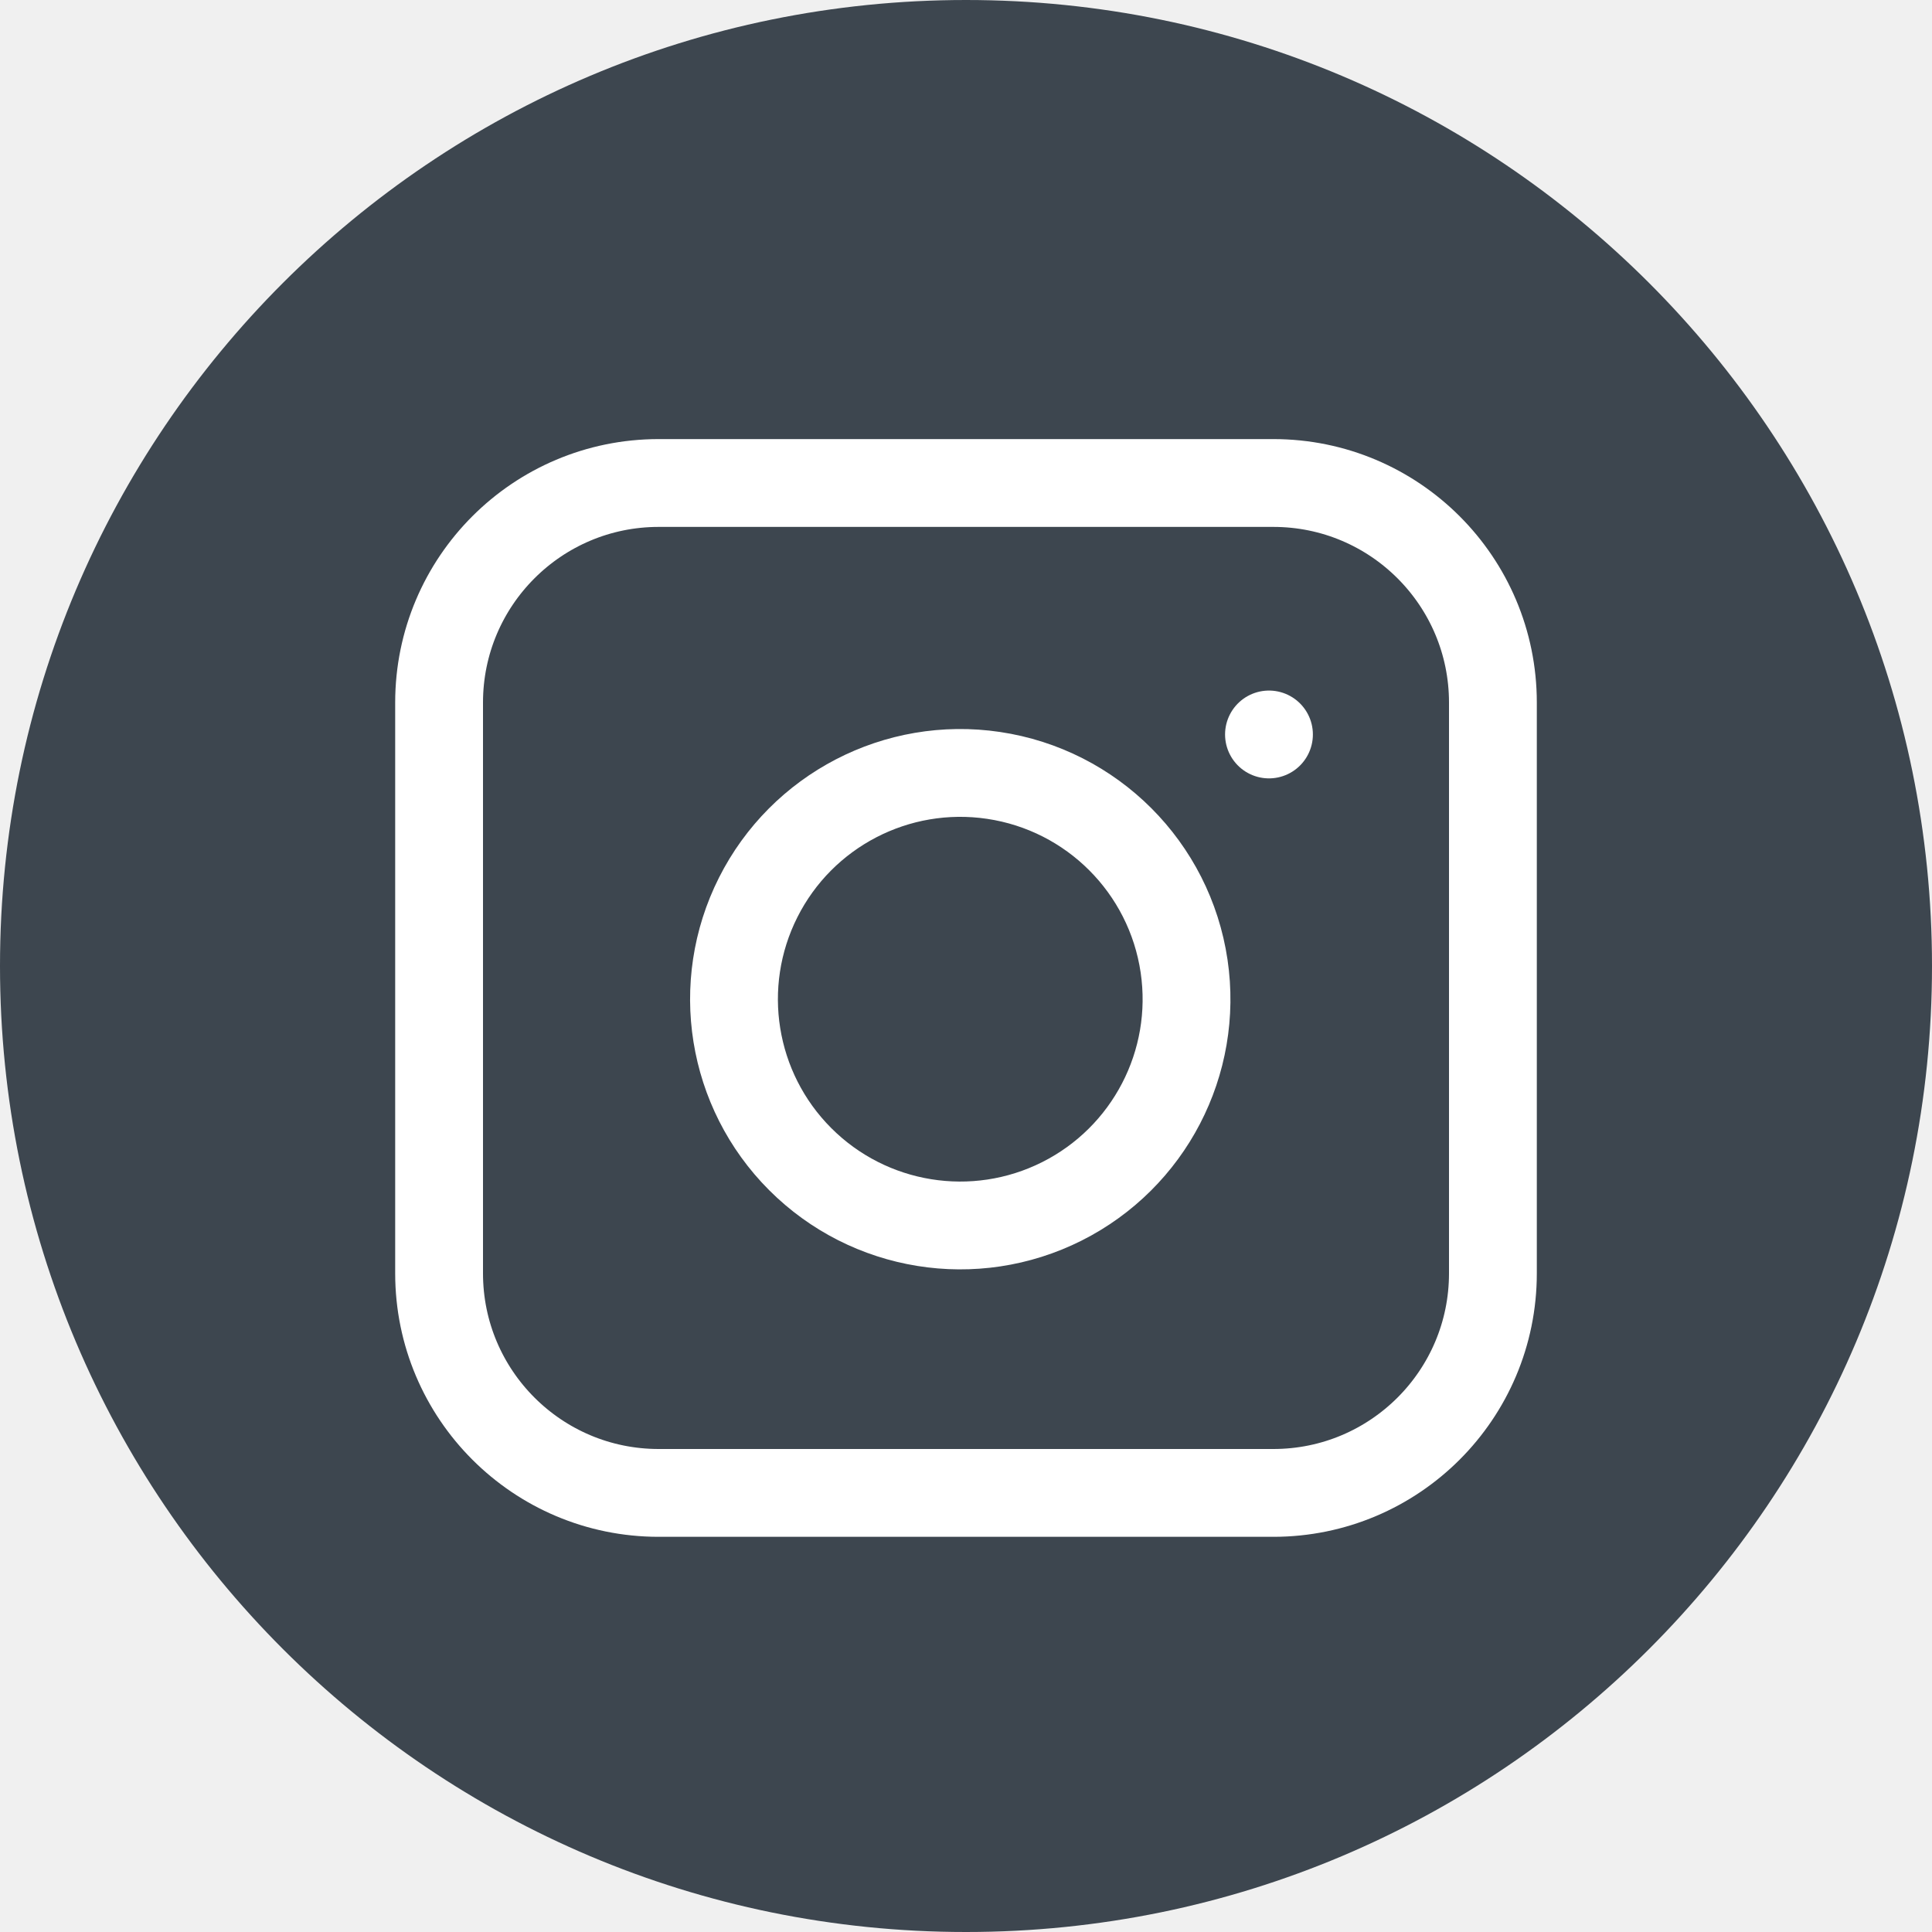
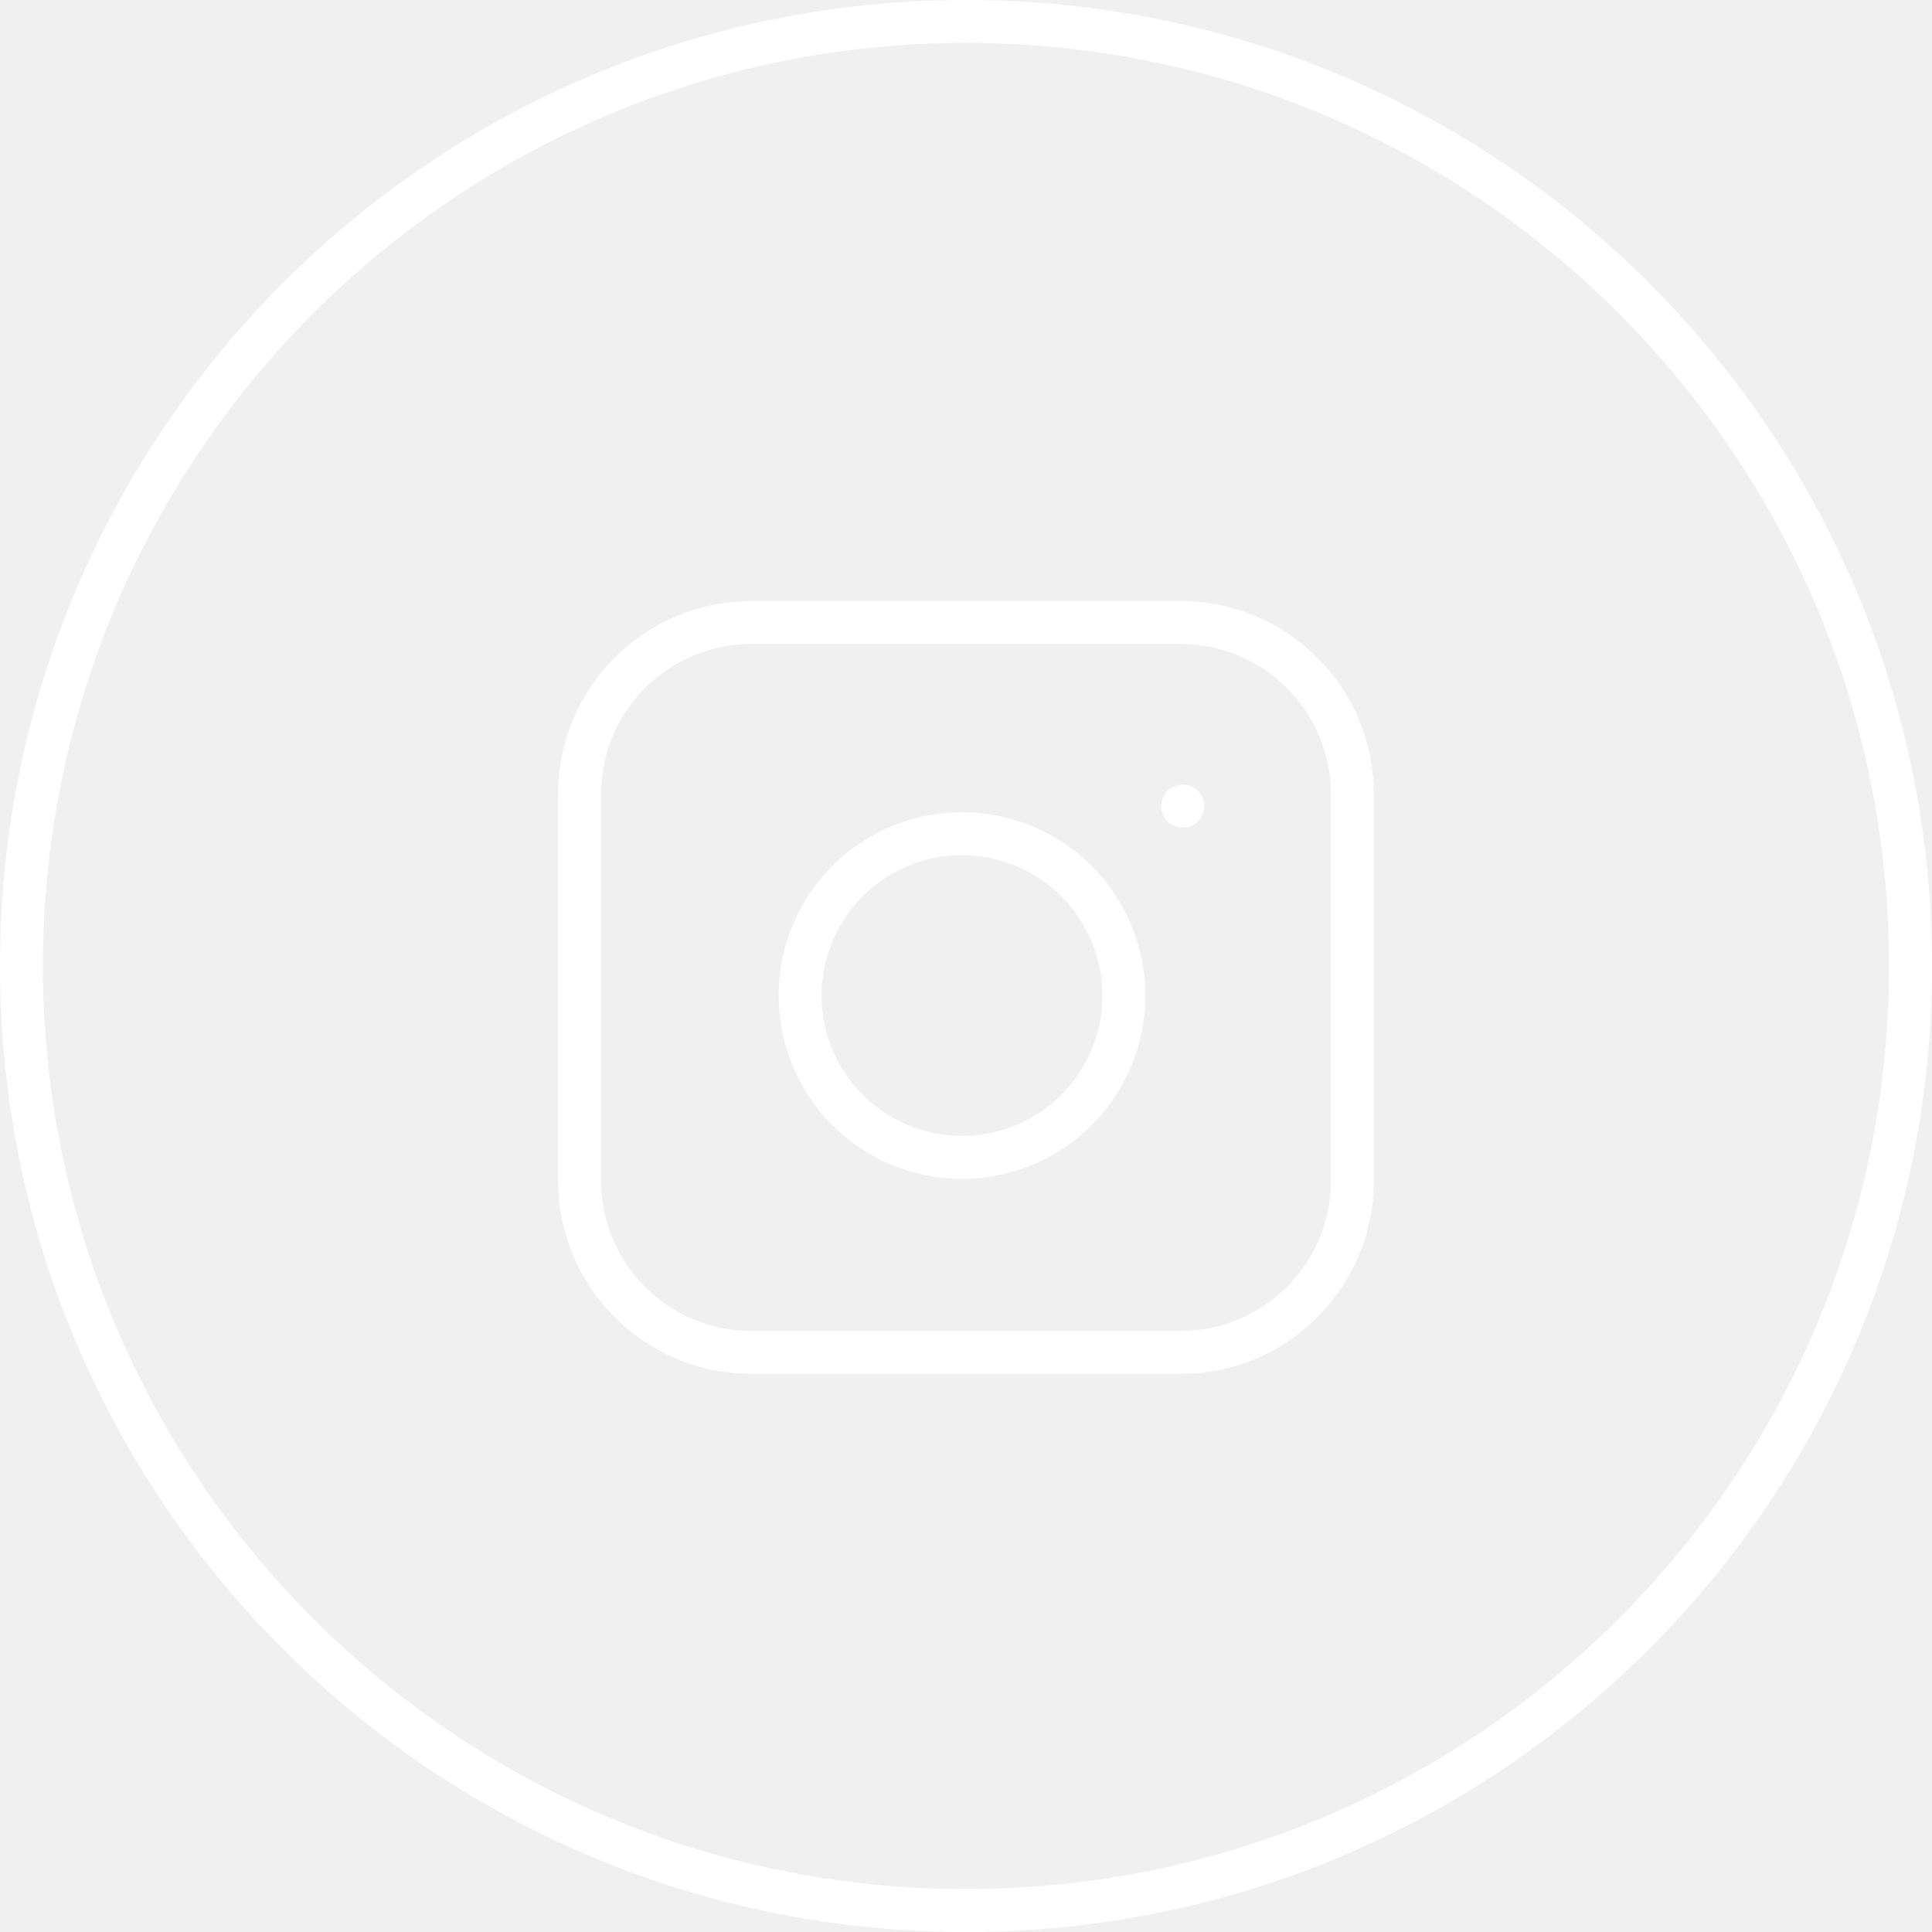
- <svg xmlns="http://www.w3.org/2000/svg" id="Group_14810" data-name="Group 14810" width="44" height="44" viewBox="0 0 44 44">
-   <circle id="Oval_5_Copy_2" data-name="Oval 5 Copy 2" cx="22" cy="22" r="22" fill="#3d464f" />
-   <g id="Group_23" data-name="Group 23" transform="translate(10 10.999)">
-     <rect id="Rectangle" width="24" height="23" rx="5" transform="translate(0 0.001)" fill="#3d464f" stroke="#fff" stroke-linecap="round" stroke-linejoin="round" stroke-miterlimit="10" stroke-width="2" />
-     <path id="Path" d="M10.25,4.4A5.153,5.153,0,1,1,5.909.056,5.153,5.153,0,0,1,10.25,4.4Z" transform="translate(6.717 6.604)" fill="#3d464f" stroke="#fff" stroke-linecap="round" stroke-linejoin="round" stroke-miterlimit="10" stroke-width="2" />
-     <path id="Path-2" data-name="Path" d="M.5.5h0" transform="translate(18.4 5.228)" fill="#3d464f" stroke="#fff" stroke-linecap="round" stroke-linejoin="round" stroke-miterlimit="10" stroke-width="2" />
+ <svg xmlns="http://www.w3.org/2000/svg" width="45" height="45" viewBox="0 0 45 45">
+   <g id="IG" transform="translate(0.5 0.5)">
+     <circle id="Oval_5_Copy_2" data-name="Oval 5 Copy 2" cx="22" cy="22" r="22" fill="none" stroke="#fff" stroke-miterlimit="10" stroke-width="1" />
+     <g id="Group_23" data-name="Group 23" transform="translate(13.222 14.076)">
+       <rect id="Rectangle" width="18" height="17" rx="4" transform="translate(-0.222 -0.076)" fill="none" stroke="#fff" stroke-linecap="round" stroke-linejoin="round" stroke-miterlimit="10" stroke-width="1" />
+       <path id="Path" d="M7.5,3.217A3.77,3.77,0,1,1,4.323.041,3.77,3.77,0,0,1,7.5,3.217Z" transform="translate(4.914 4.842)" fill="none" stroke="#fff" stroke-linecap="round" stroke-linejoin="round" stroke-miterlimit="10" stroke-width="1" />
+       <path id="Path-2" data-name="Path" d="M.5.5h0" transform="translate(13.326 3.7)" fill="#fff" stroke="#fff" stroke-linecap="round" stroke-linejoin="round" stroke-miterlimit="10" stroke-width="1" />
+     </g>
  </g>
</svg>
